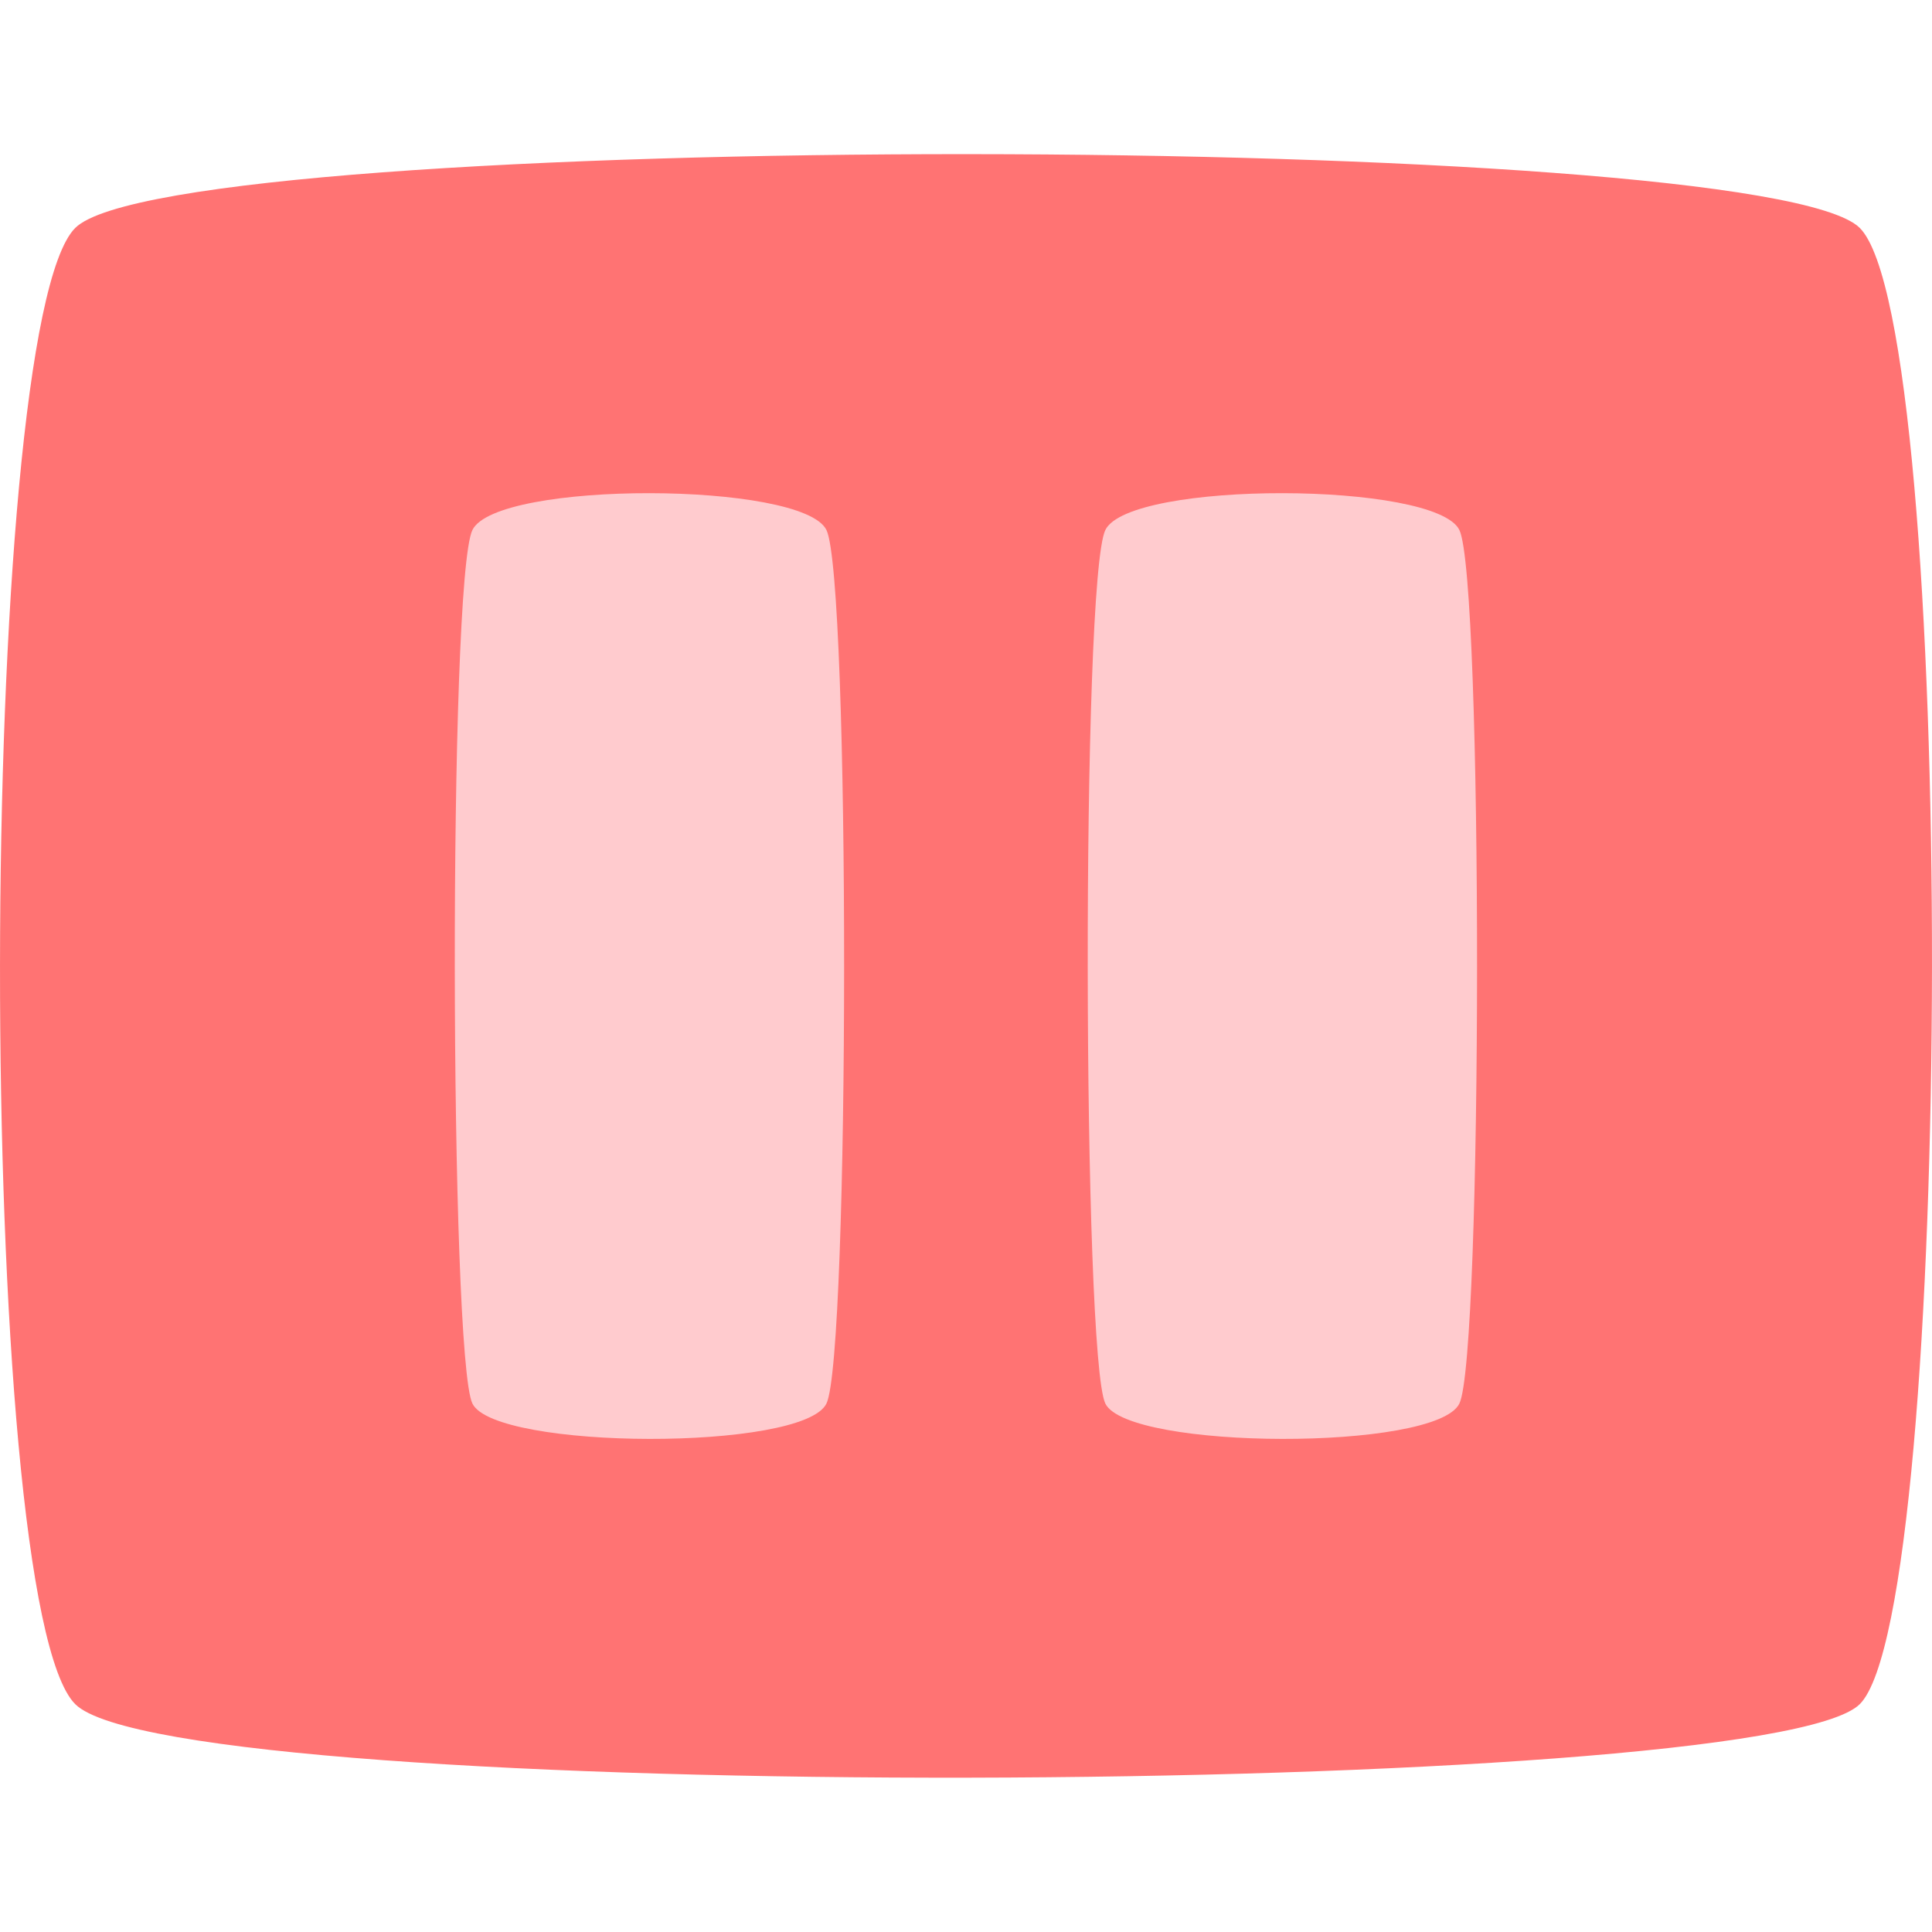
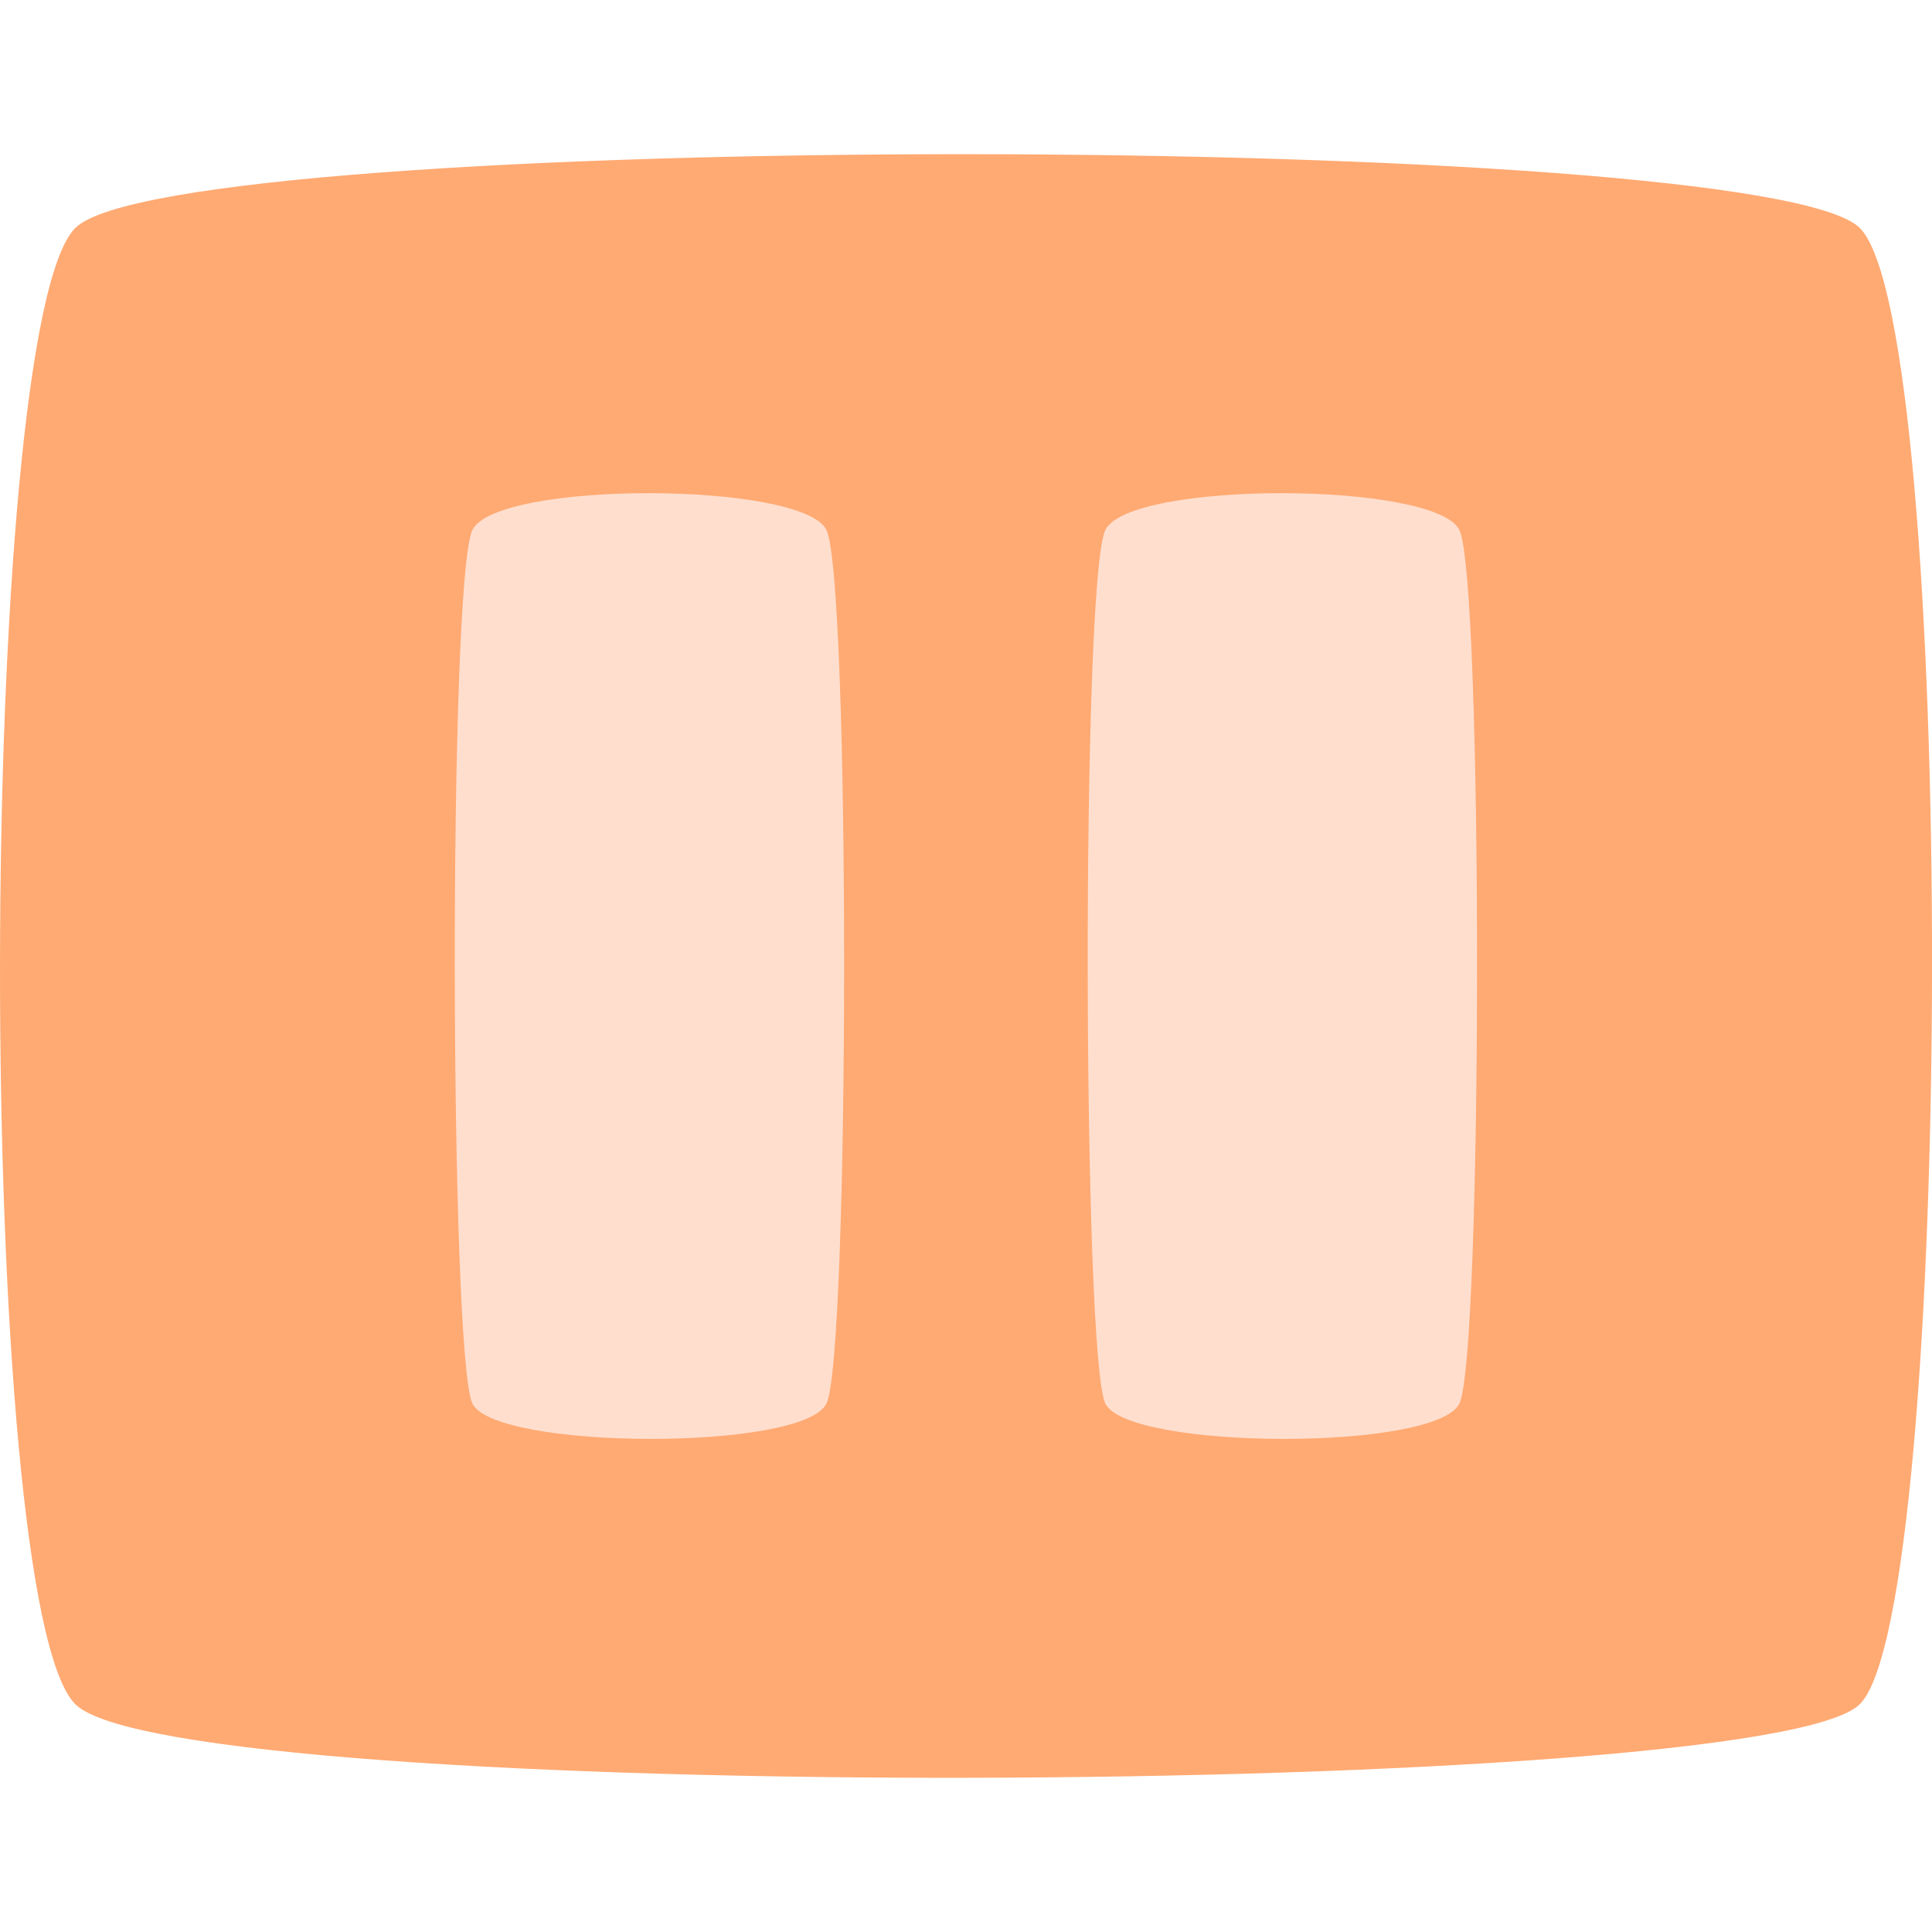
<svg xmlns="http://www.w3.org/2000/svg" width="75" height="75" viewBox="0 0 19.844 19.844" version="1.1" id="svg2203">
  <defs id="defs2197" />
  <g id="layer1" transform="translate(1.062986,-0.06598957)">
-     <g id="g2822" transform="matrix(1.5,0,0,1.5,0.5314929,-0.03299479)">
-       <g id="g2814">
-         <path style="fill:#ff0000;fill-opacity:0.55;stroke:none;stroke-width:0.106px;stroke-linecap:butt;stroke-linejoin:miter;stroke-opacity:1" d="m -0.548,11.735 c 0.693,0.693 11.569,0.65 12.22,0 0.65,-0.65 0.668,-9.44 0,-10.108 -0.668,-0.668 -11.539,-0.68 -12.22,0 -0.68,0.68 -0.693,9.415 0,10.108 z" id="path843" />
-         <g id="g2808">
-           <path style="fill:#fffbff;fill-opacity:0.65;stroke:none;stroke-width:0.036px;stroke-linecap:butt;stroke-linejoin:miter;stroke-opacity:1" d="m 2.172,3.695 c -0.166,0.339 -0.156,5.664 0,5.982 0.156,0.318 2.264,0.327 2.424,0 0.16,-0.327 0.163,-5.649 0,-5.982 -0.163,-0.333 -2.258,-0.339 -2.424,0 z" id="path860" />
-           <path style="fill:#fffbff;fill-opacity:0.65;stroke:none;stroke-width:0.036px;stroke-linecap:butt;stroke-linejoin:miter;stroke-opacity:1" d="m 6.506,3.695 c -0.166,0.339 -0.156,5.664 0,5.982 0.156,0.318 2.264,0.327 2.424,0 0.16,-0.327 0.163,-5.649 0,-5.982 -0.163,-0.333 -2.258,-0.339 -2.424,0 z" id="path862" />
-         </g>
-       </g>
-       <rect style="fill:#000000;fill-opacity:0;stroke-width:0.007;paint-order:markers fill stroke" id="rect2798" width="13.229" height="13.229" x="-1.063" y="0.066" />
+     <path style="fill:#ff6400;fill-opacity:0.55;stroke:none;stroke-width:1.5;stroke-linecap:butt;stroke-linejoin:miter;stroke-miterlimit:4;stroke-dasharray:none;stroke-opacity:1" d="m -0.29,17.57 c 1.04,1.04 17.354,0.976 18.33,0 0.976,-0.976 1.001,-14.16 0,-15.162 -1.001,-1.001 -17.309,-1.021 -18.33,0 -1.021,1.021 -1.04,14.122 -10e-9,15.162 z" id="path843" />
+     <g id="g2808" style="stroke-width:1;stroke-miterlimit:4;stroke-dasharray:none" transform="matrix(1.5,0,0,1.5,0.5314929,-0.03299479)">
+       <path style="fill:#fffbff;fill-opacity:0.65;stroke:none;stroke-width:1;stroke-linecap:butt;stroke-linejoin:miter;stroke-miterlimit:4;stroke-dasharray:none;stroke-opacity:1" d="m 2.172,3.695 c -0.166,0.339 -0.156,5.664 0,5.982 0.156,0.318 2.264,0.327 2.424,0 0.16,-0.327 0.163,-5.649 0,-5.982 -0.163,-0.333 -2.258,-0.339 -2.424,0 z" id="path860" />
+       <path style="fill:#fffbff;fill-opacity:0.65;stroke:none;stroke-width:1;stroke-linecap:butt;stroke-linejoin:miter;stroke-miterlimit:4;stroke-dasharray:none;stroke-opacity:1" d="m 6.506,3.695 c -0.166,0.339 -0.156,5.664 0,5.982 0.156,0.318 2.264,0.327 2.424,0 0.16,-0.327 0.163,-5.649 0,-5.982 -0.163,-0.333 -2.258,-0.339 -2.424,0 z" id="path862" />
    </g>
+     <rect style="fill:#000000;fill-opacity:0;stroke-width:1.5;stroke-miterlimit:4;stroke-dasharray:none;paint-order:markers fill stroke" id="rect2798" width="19.844" height="19.844" x="-1.063" y="0.066" />
  </g>
</svg>
